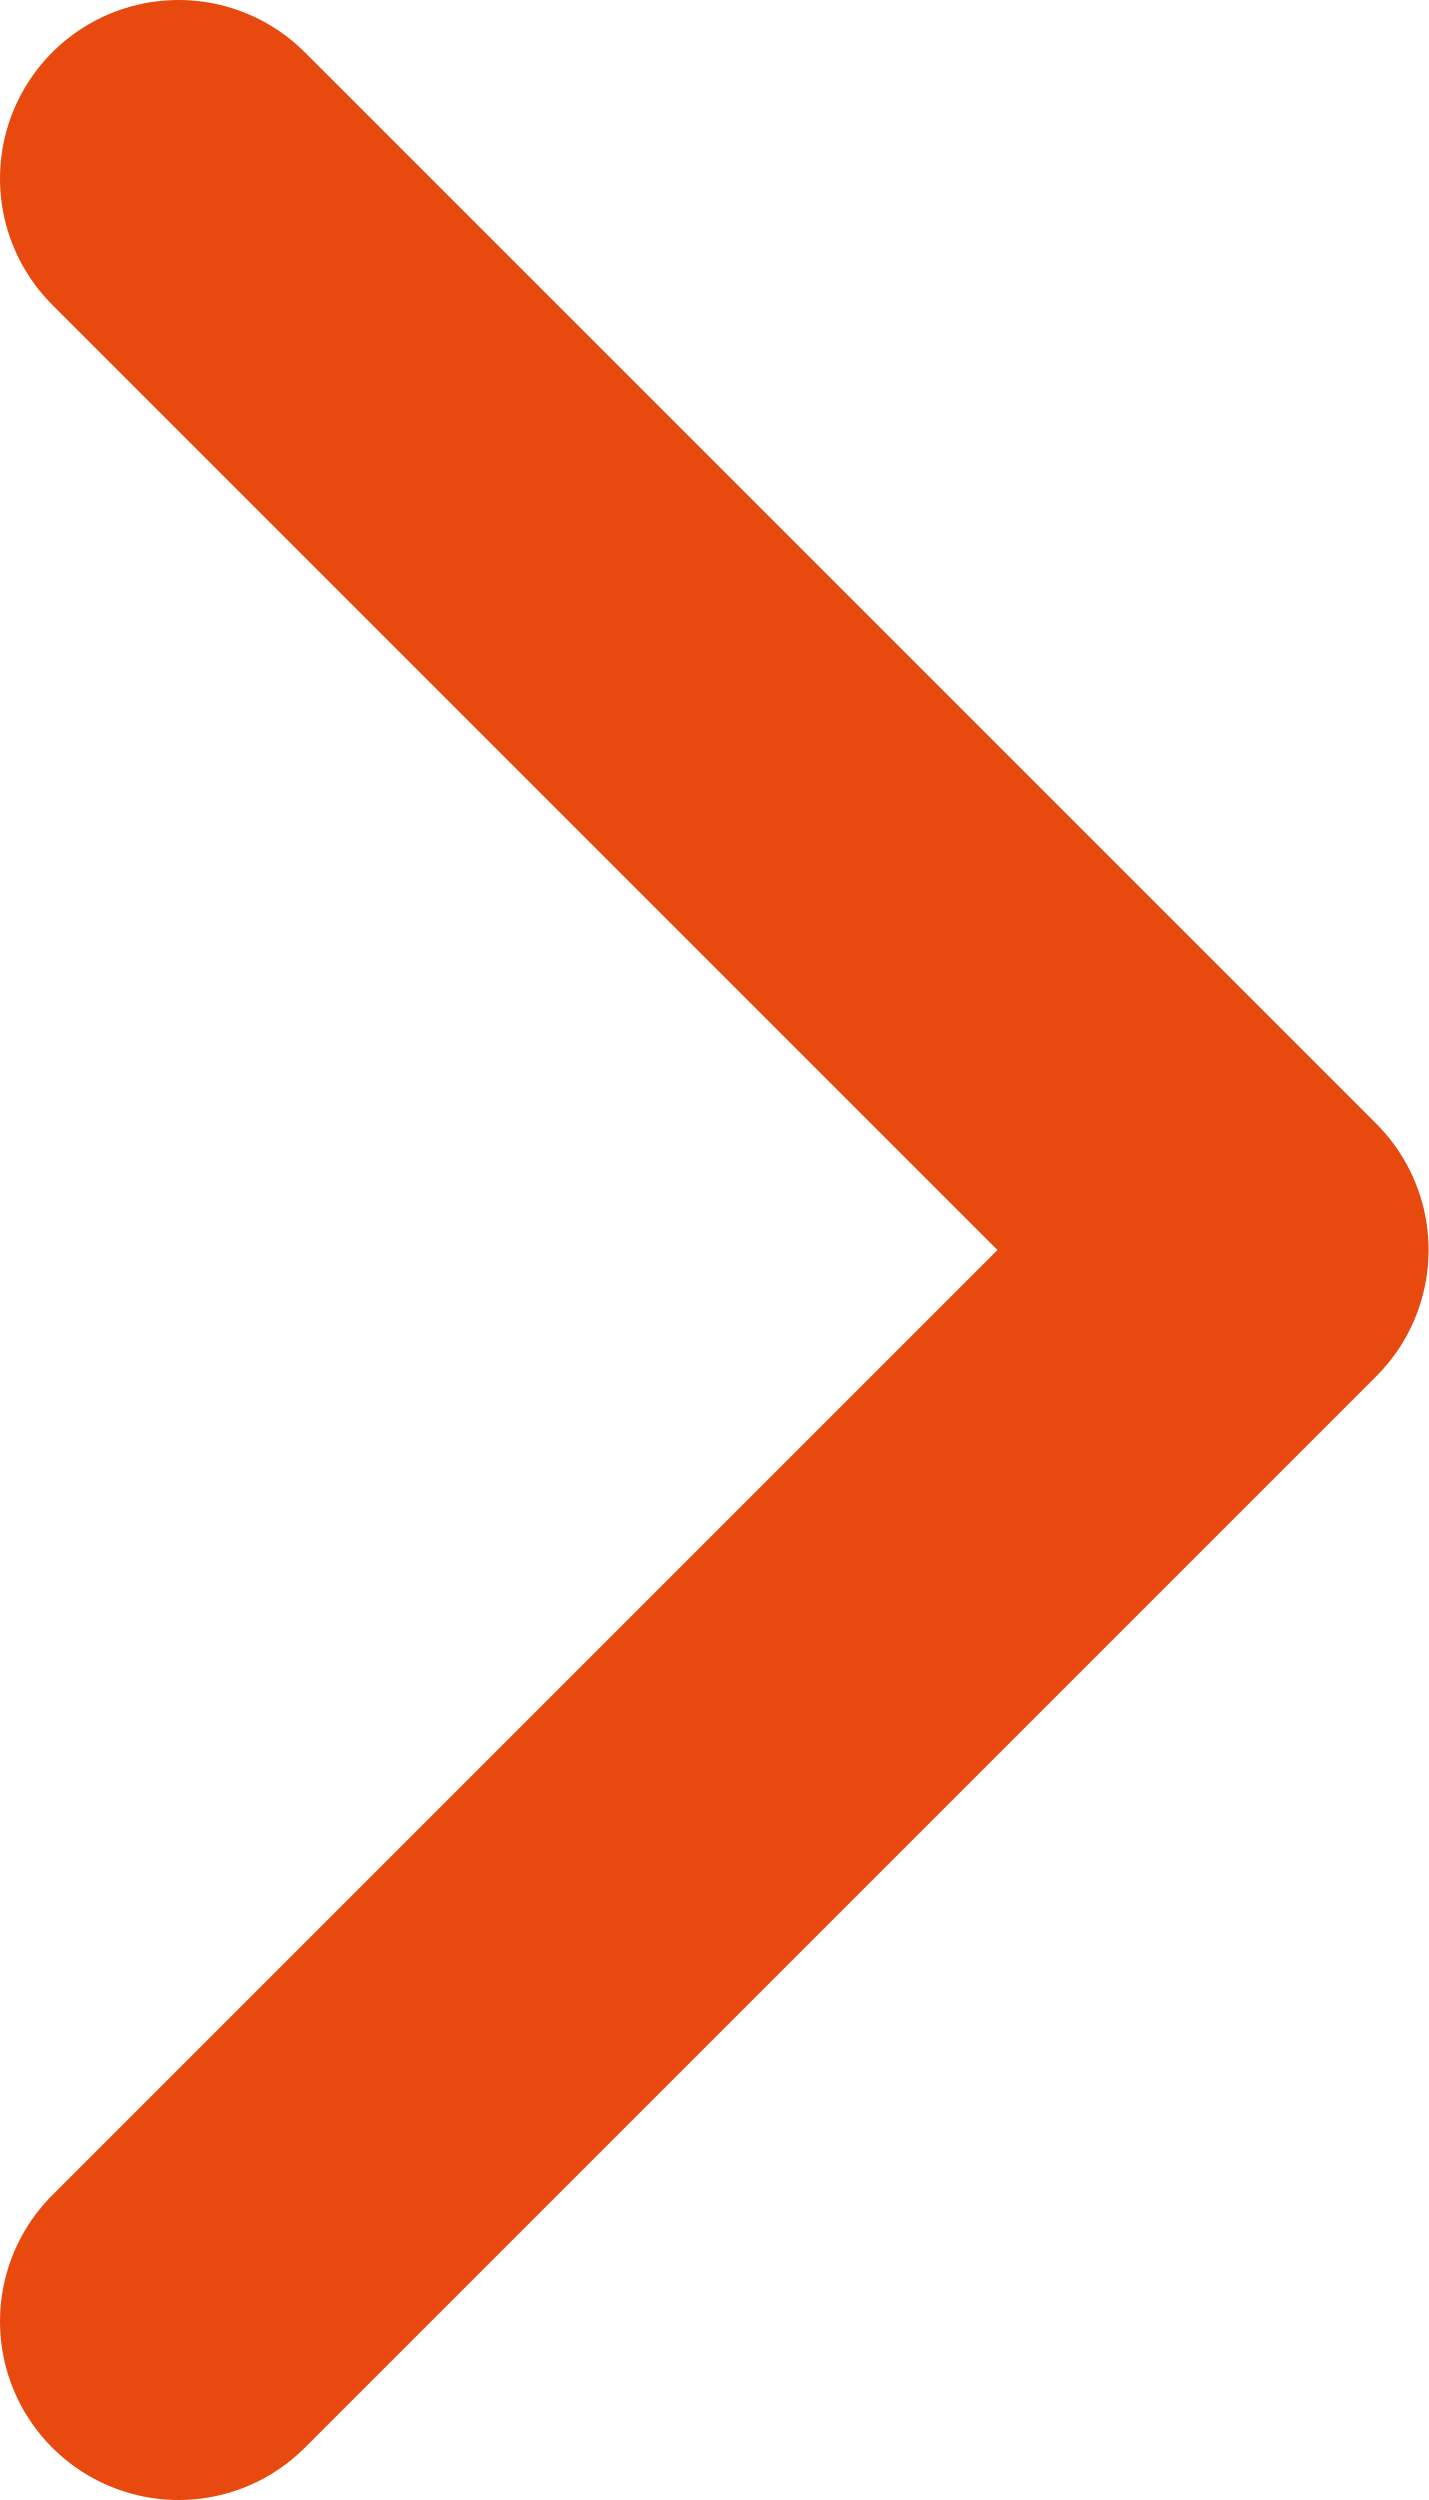
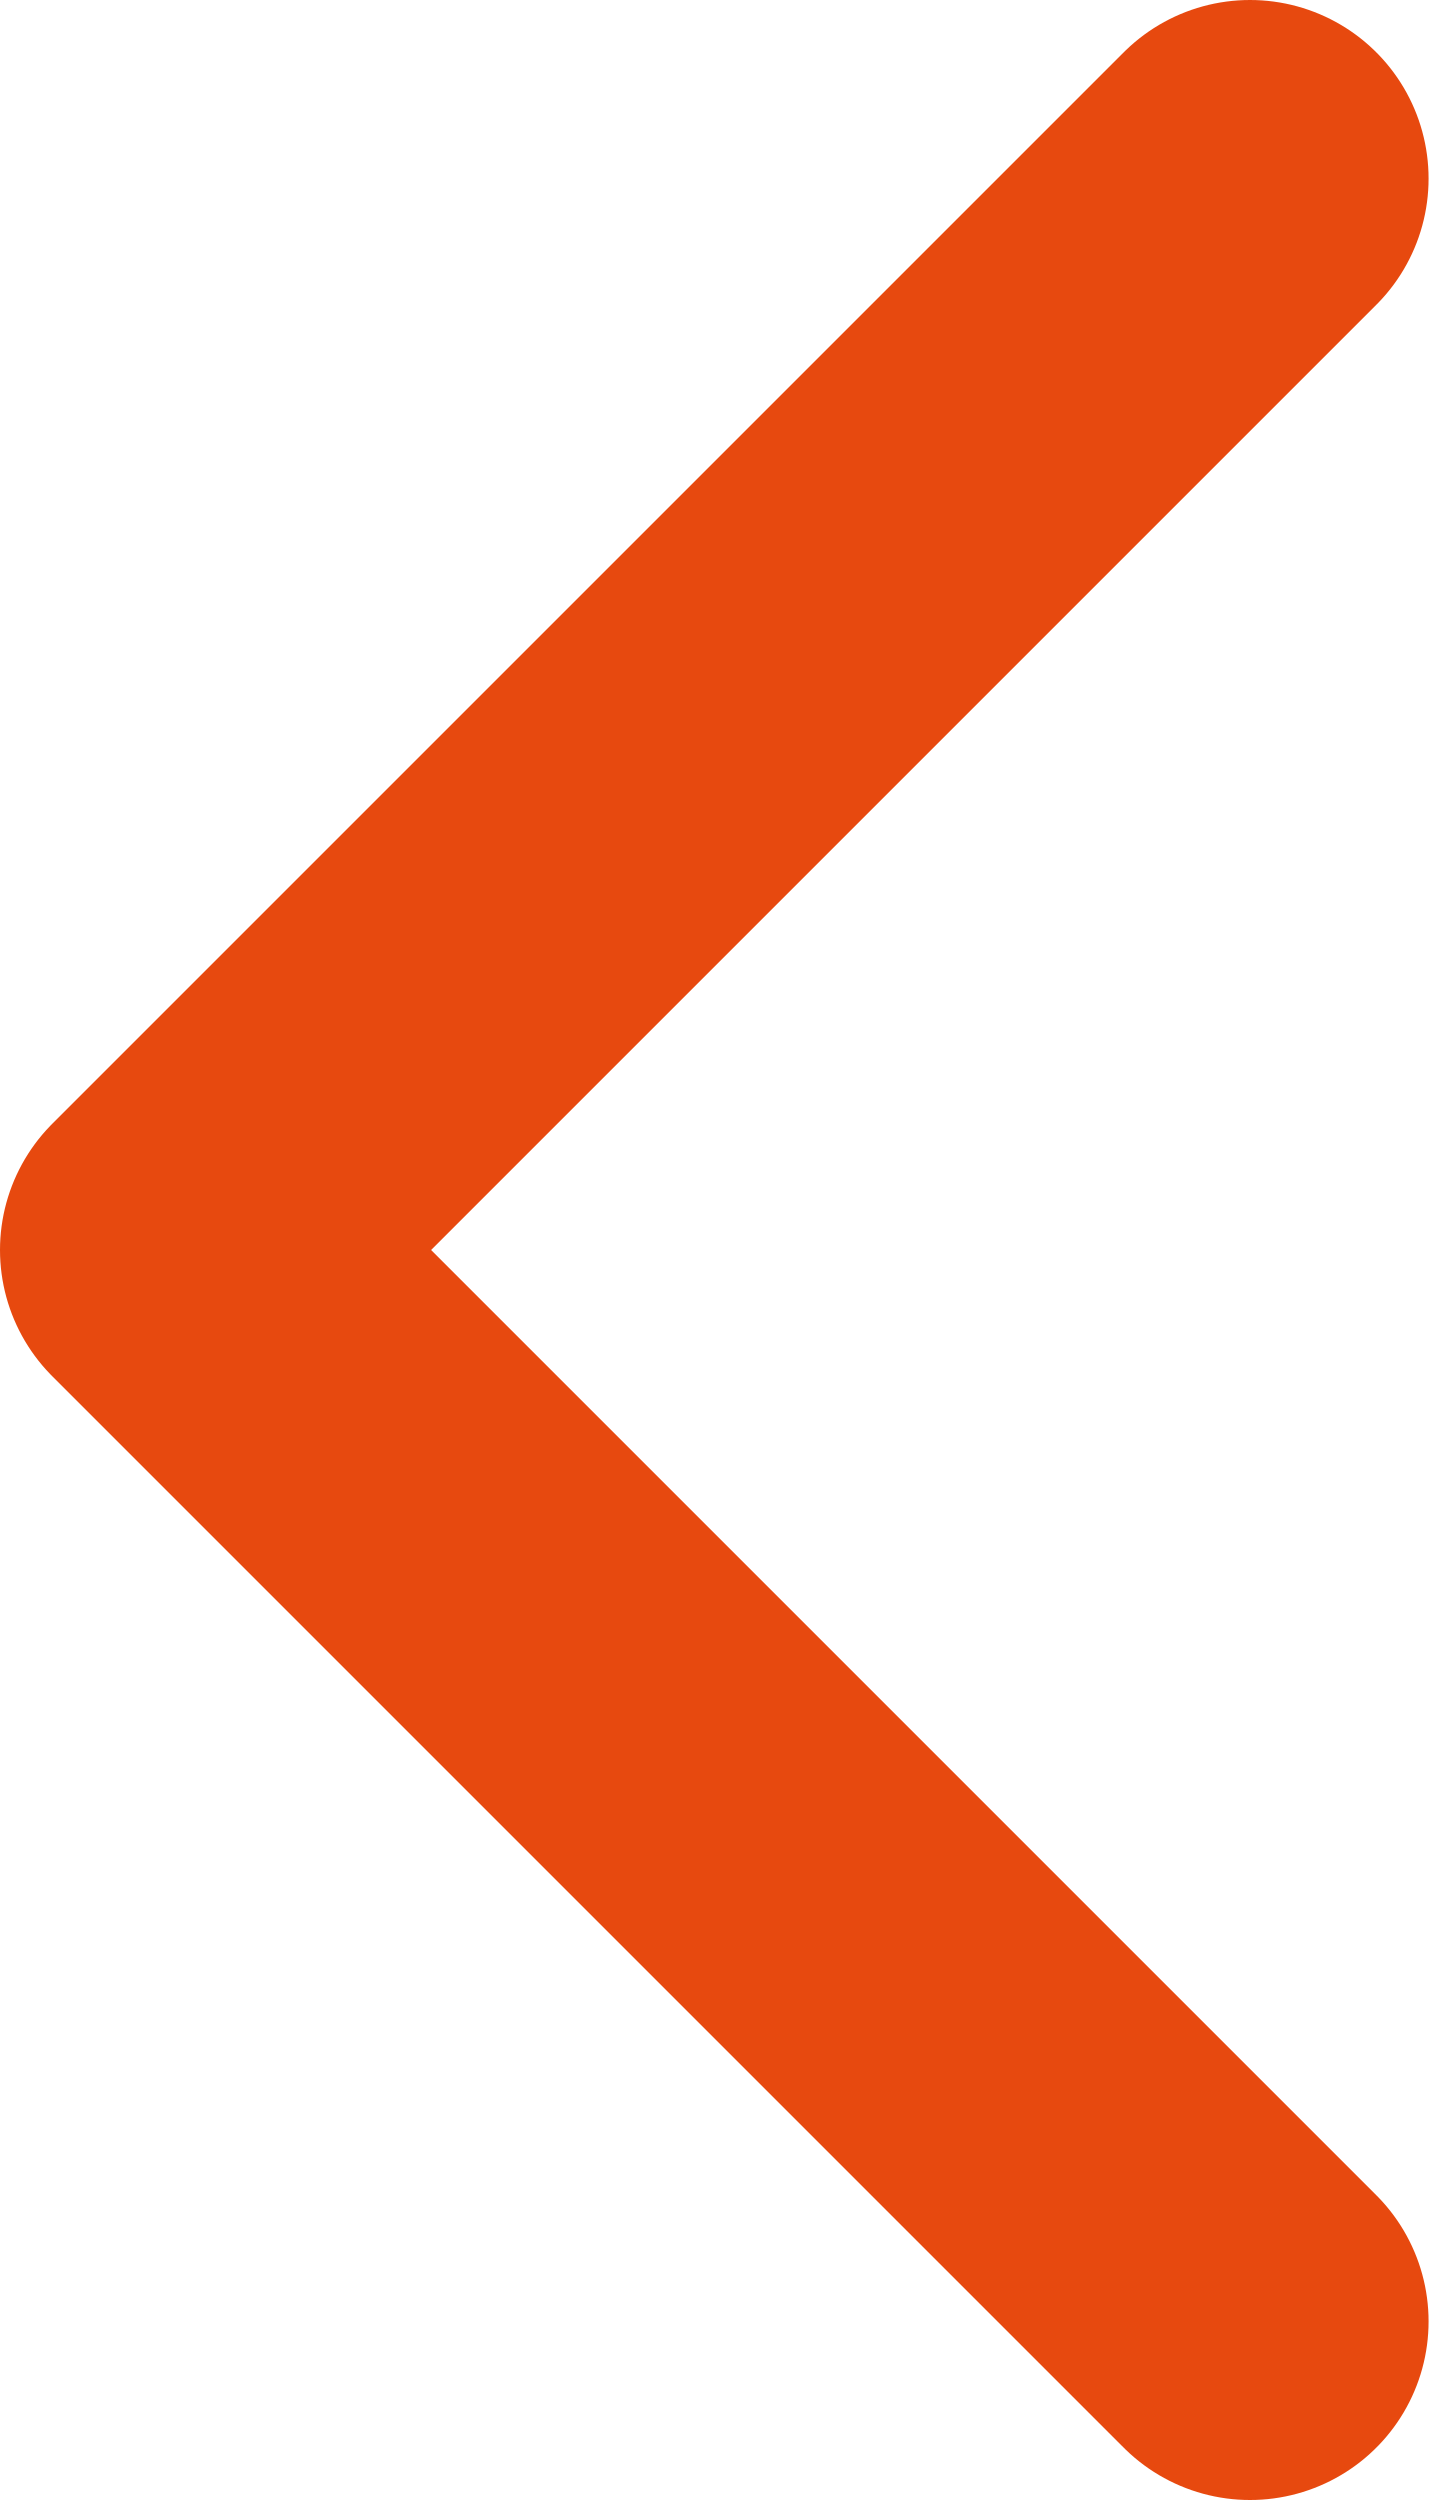
<svg xmlns="http://www.w3.org/2000/svg" width="8px" height="14px" viewBox="0 0 8 14" version="1.1">
  <g id="Фотоотчет++" stroke="none" stroke-width="1" fill="none" fill-rule="evenodd" stroke-linecap="round" stroke-linejoin="round">
    <g id="Новотомилино_ход-строительства_1600" transform="translate(-237, -2091)" stroke="#E7490F" stroke-width="2">
      <g id="Group-9" transform="translate(180, 2078)">
        <g id="Group-5" transform="translate(58, 10)">
-           <polyline id="Path" transform="translate(3, 10) rotate(90) translate(-3, -10) " points="9 13 3 7 -3 13" />
+           <polyline id="Path" transform="translate(3, 10) rotate(-90) translate(-3, -10) " points="9 13 3 7 -3 13" />
        </g>
      </g>
    </g>
  </g>
</svg>
